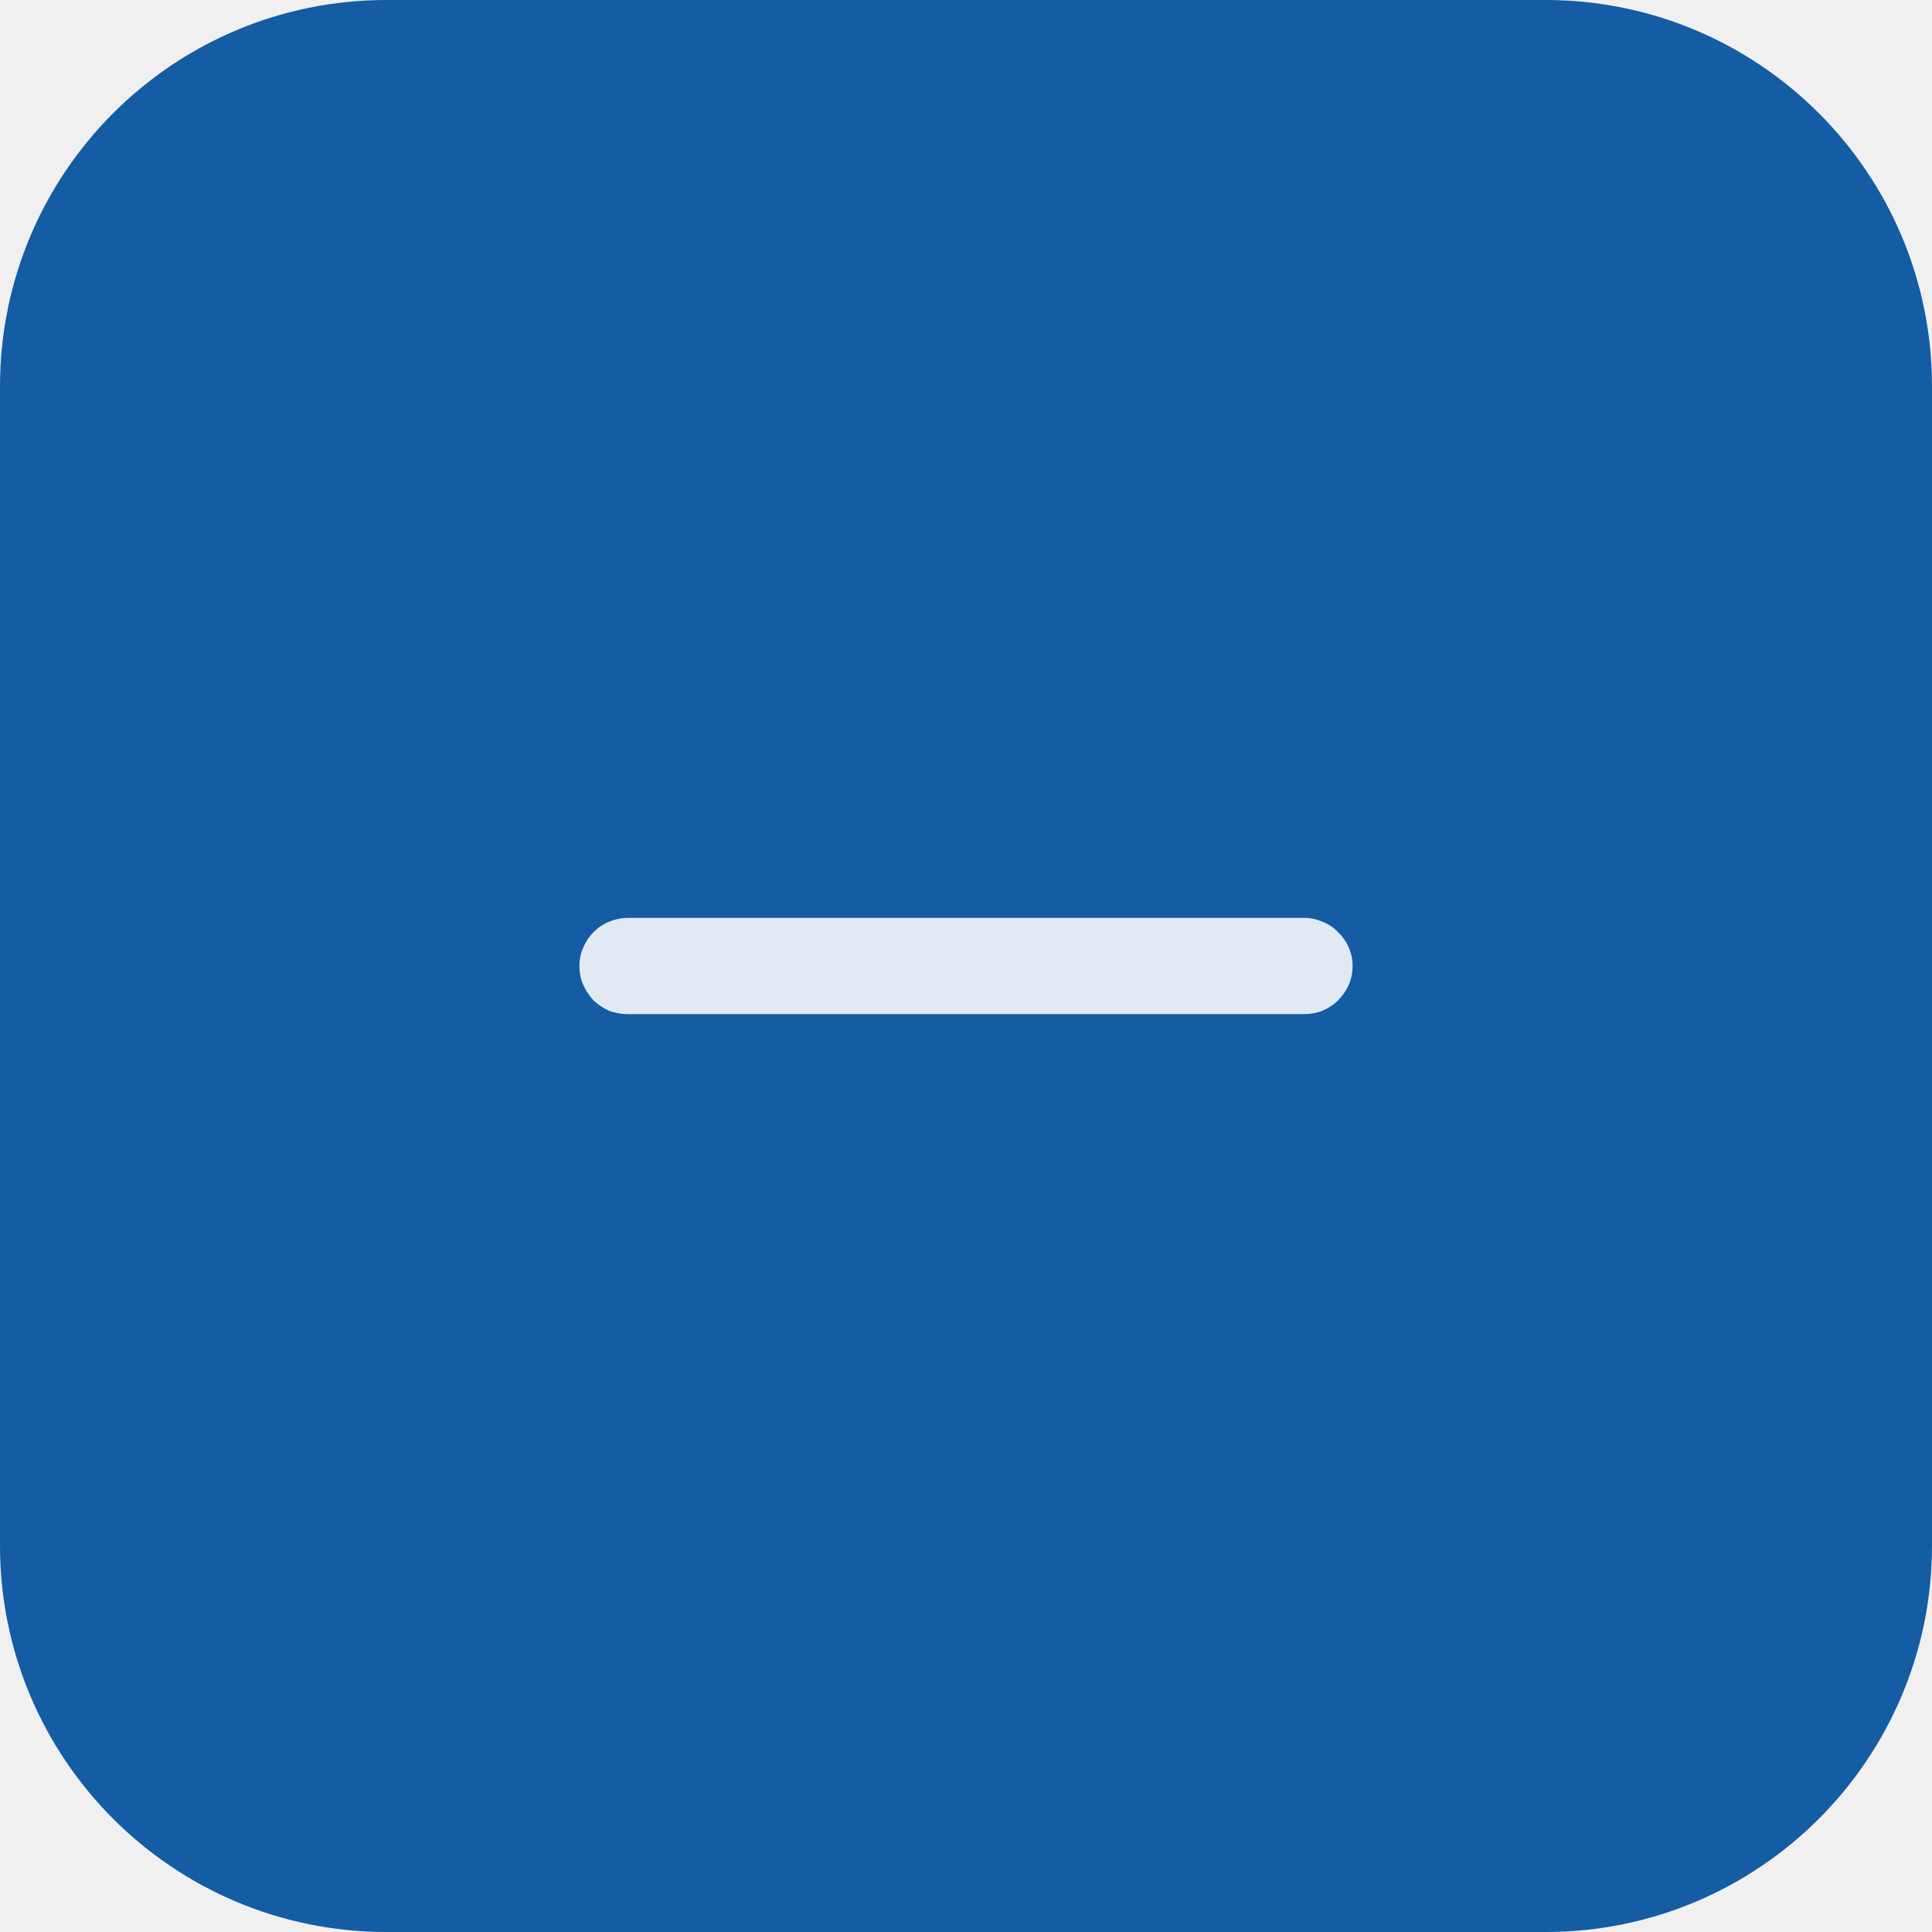
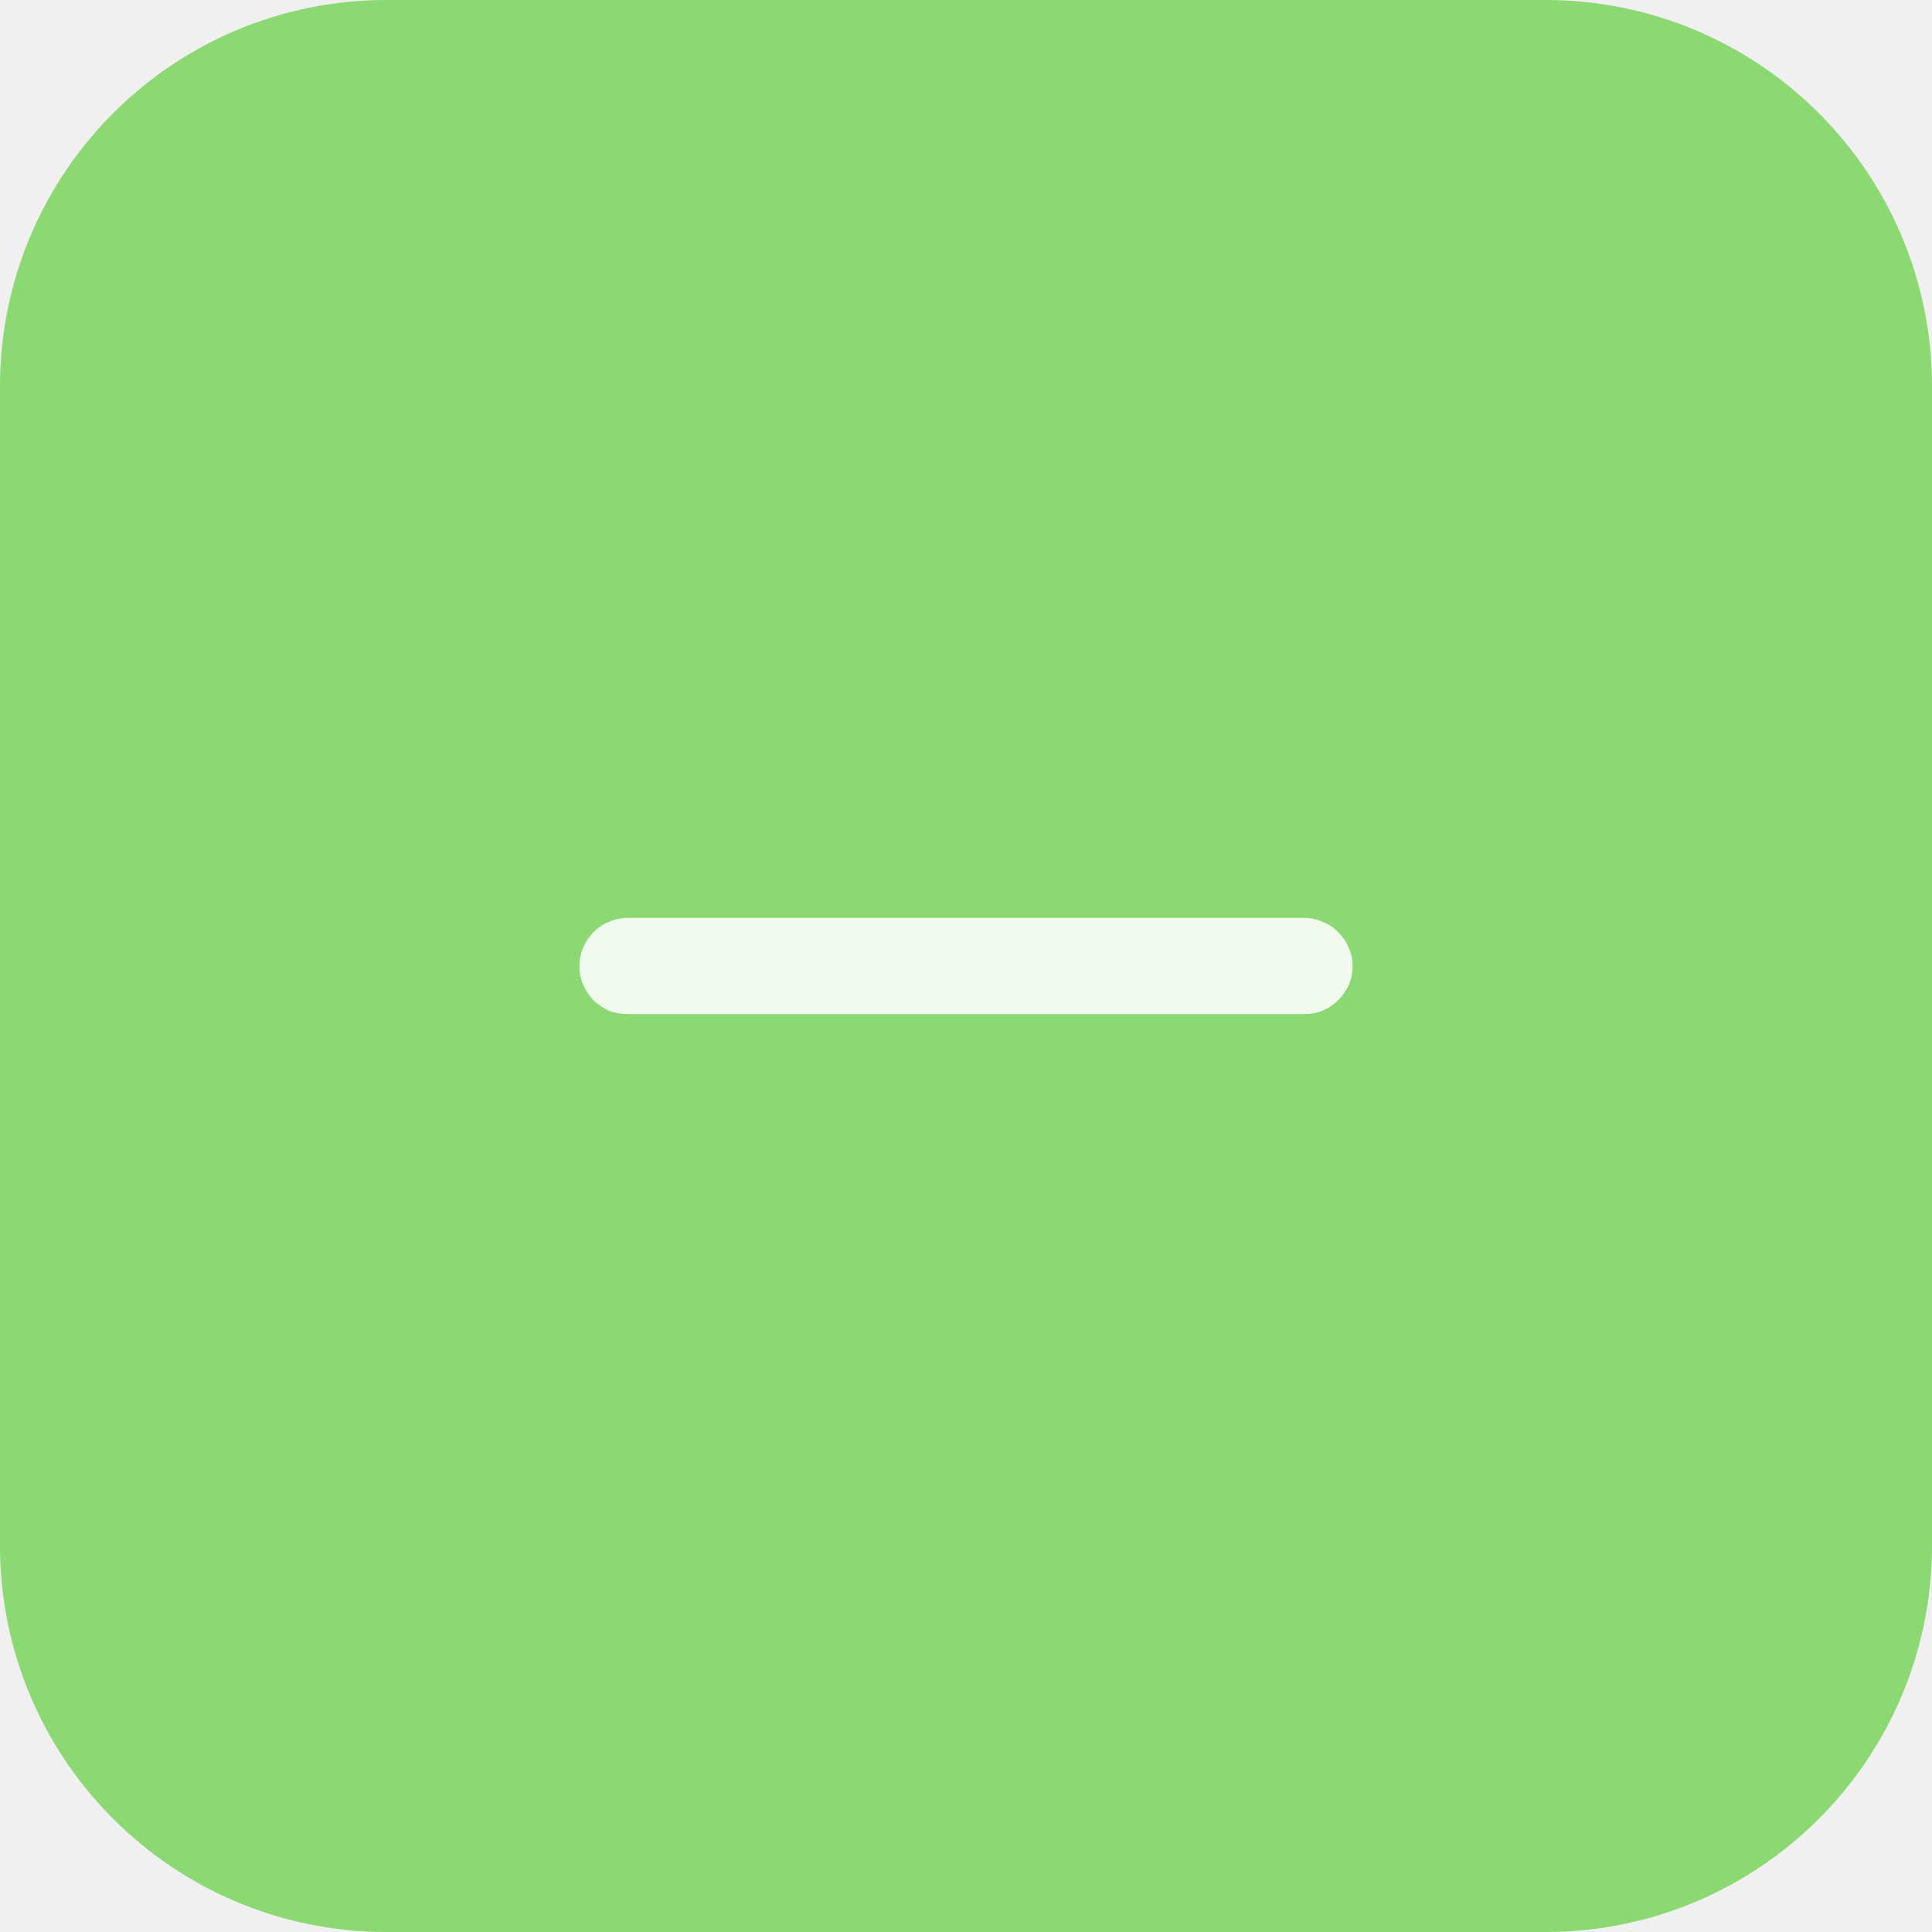
<svg xmlns="http://www.w3.org/2000/svg" width="20" height="20" viewBox="0 0 20 20" fill="none">
-   <rect x="0.5" y="0.5" width="19" height="19" rx="3.5" fill="#145CA4" stroke="#145CA4" />
+   <rect x="0.5" y="0.5" width="19" height="19" rx="3.5" fill="#8CD873" stroke="#8CD873" />
  <path d="M6.502 10.498C6.432 10.498 6.365 10.486 6.303 10.463C6.244 10.435 6.191 10.4 6.145 10.357C6.102 10.31 6.066 10.258 6.039 10.199C6.012 10.137 5.998 10.07 5.998 10C5.998 9.93 6.012 9.865 6.039 9.807C6.066 9.744 6.102 9.691 6.145 9.648C6.191 9.602 6.244 9.566 6.303 9.543C6.365 9.516 6.432 9.502 6.502 9.502H13.498C13.568 9.502 13.633 9.516 13.691 9.543C13.754 9.566 13.807 9.602 13.85 9.648C13.896 9.691 13.934 9.744 13.961 9.807C13.988 9.865 14.002 9.93 14.002 10C14.002 10.07 13.988 10.137 13.961 10.199C13.934 10.258 13.896 10.31 13.85 10.357C13.807 10.4 13.754 10.435 13.691 10.463C13.633 10.486 13.568 10.498 13.498 10.498H6.502Z" fill="white" fill-opacity="0.87" />
</svg>
